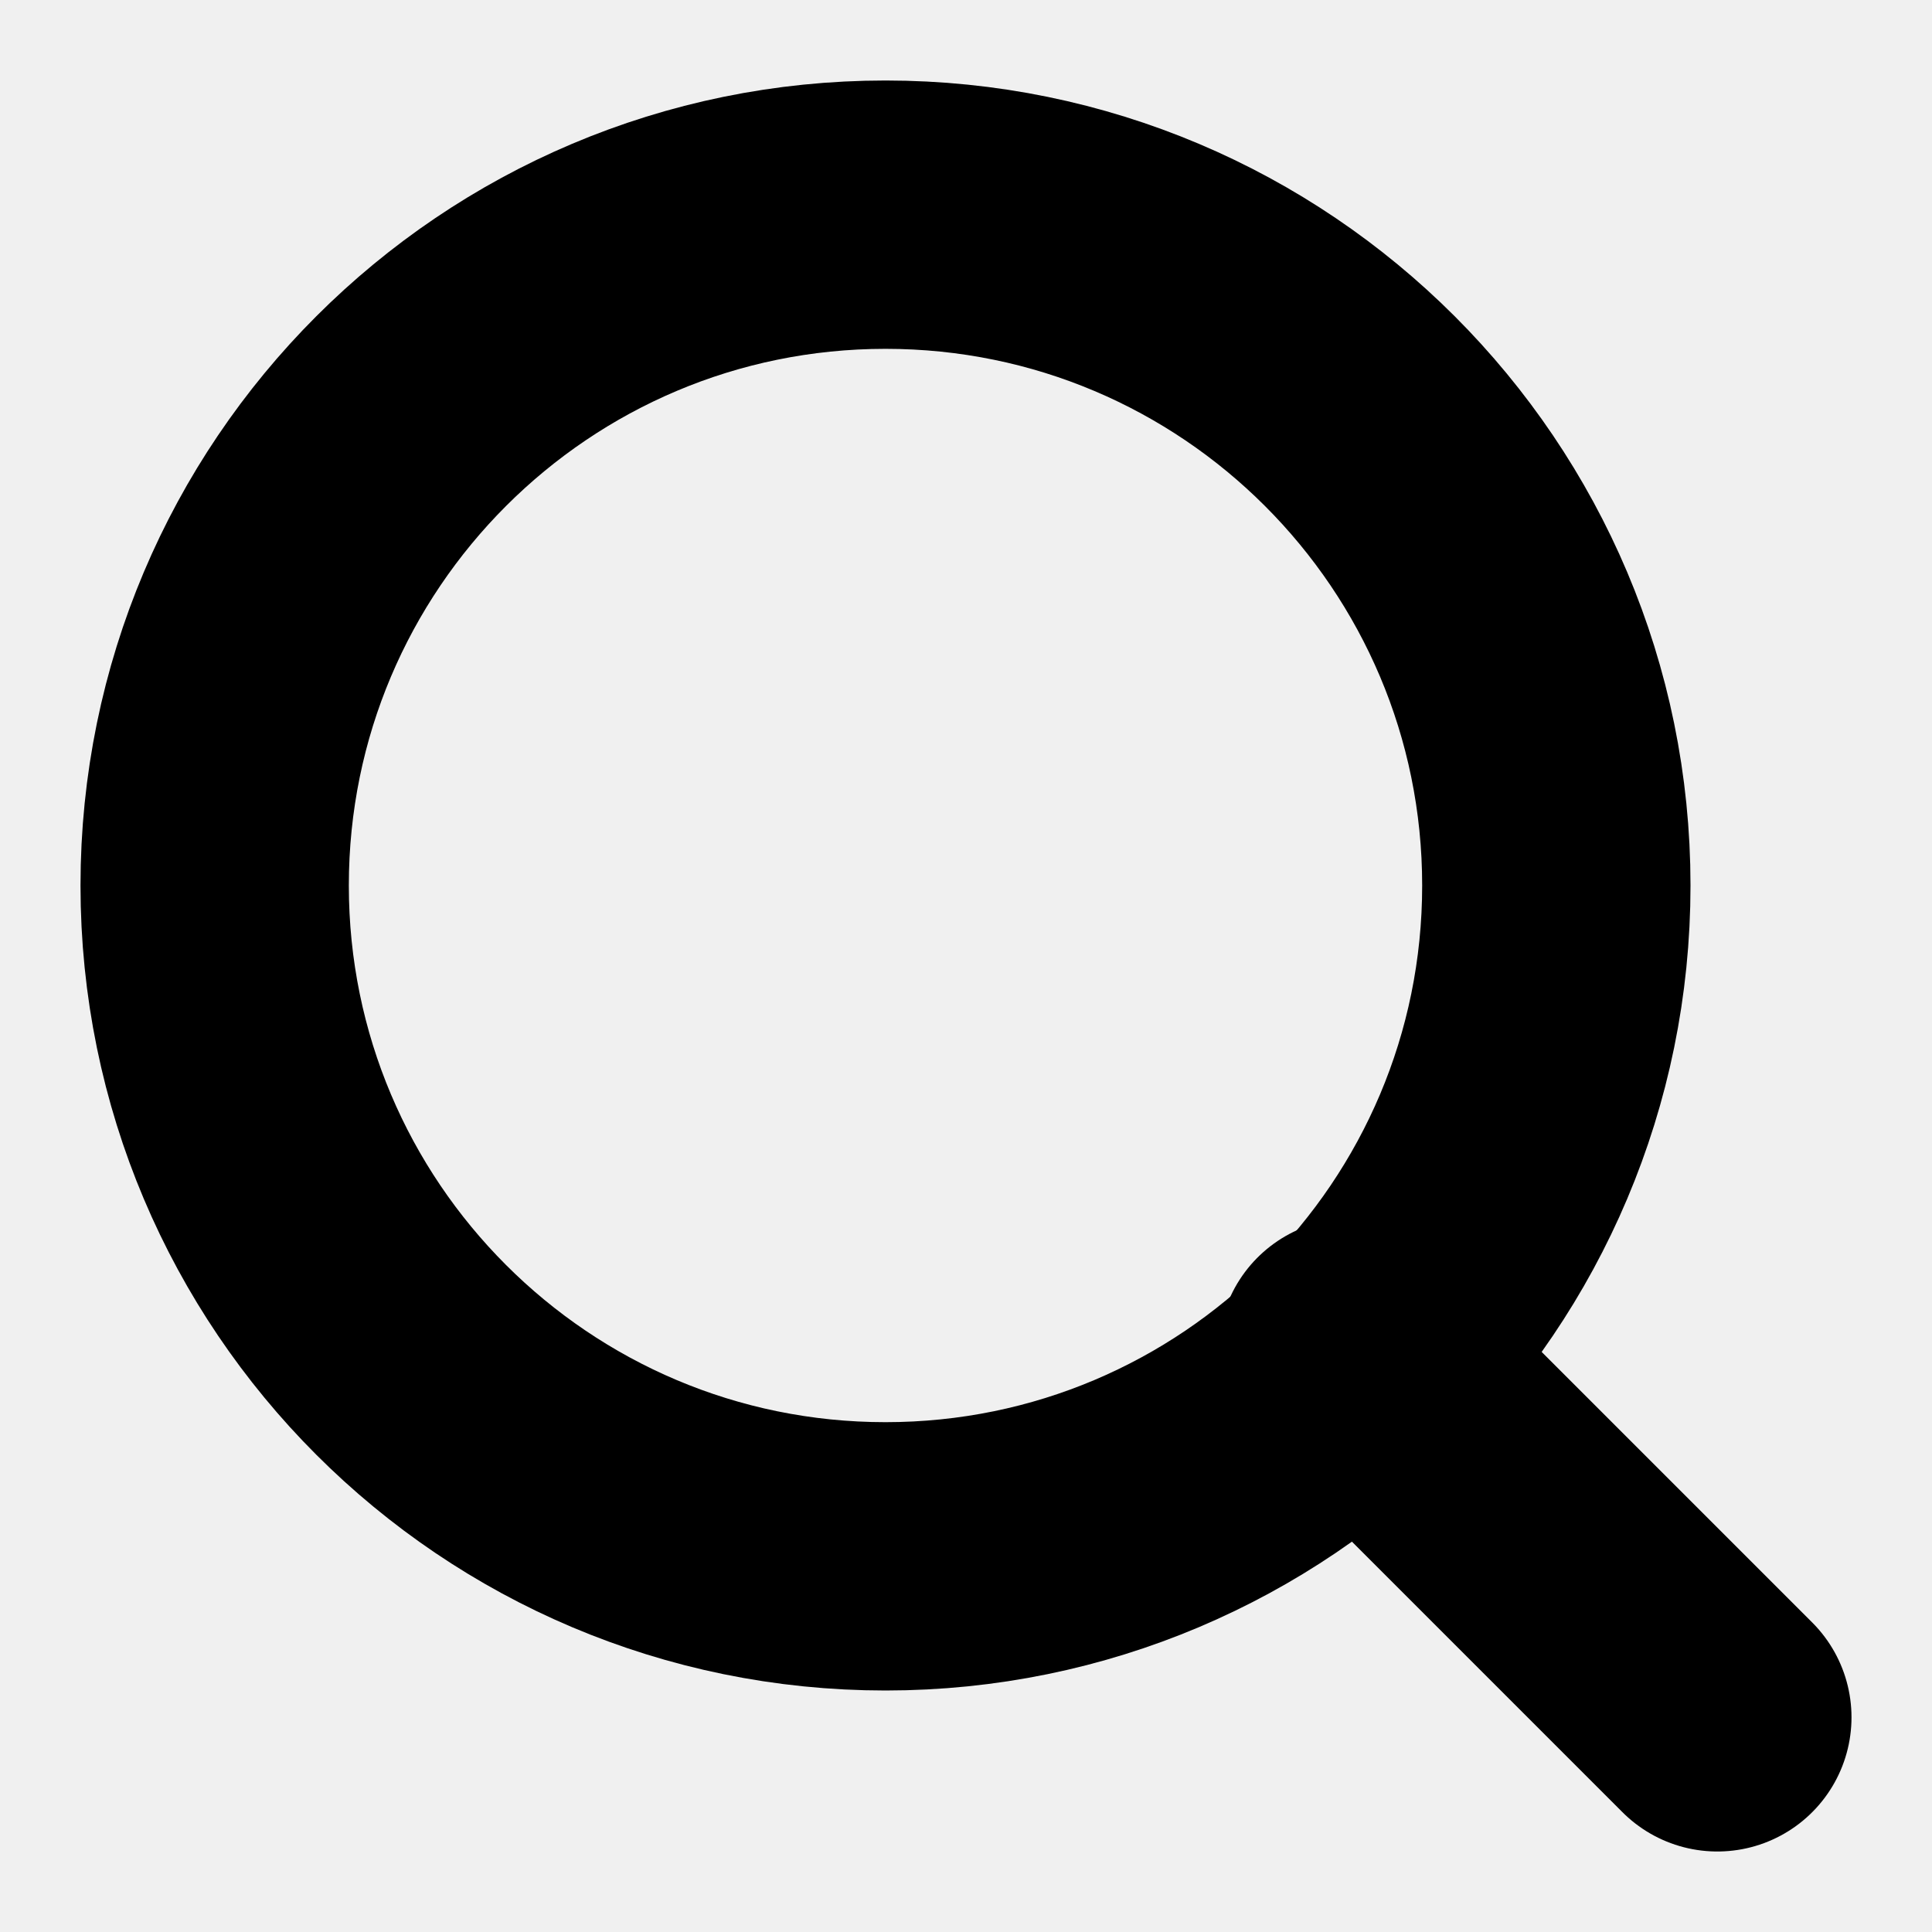
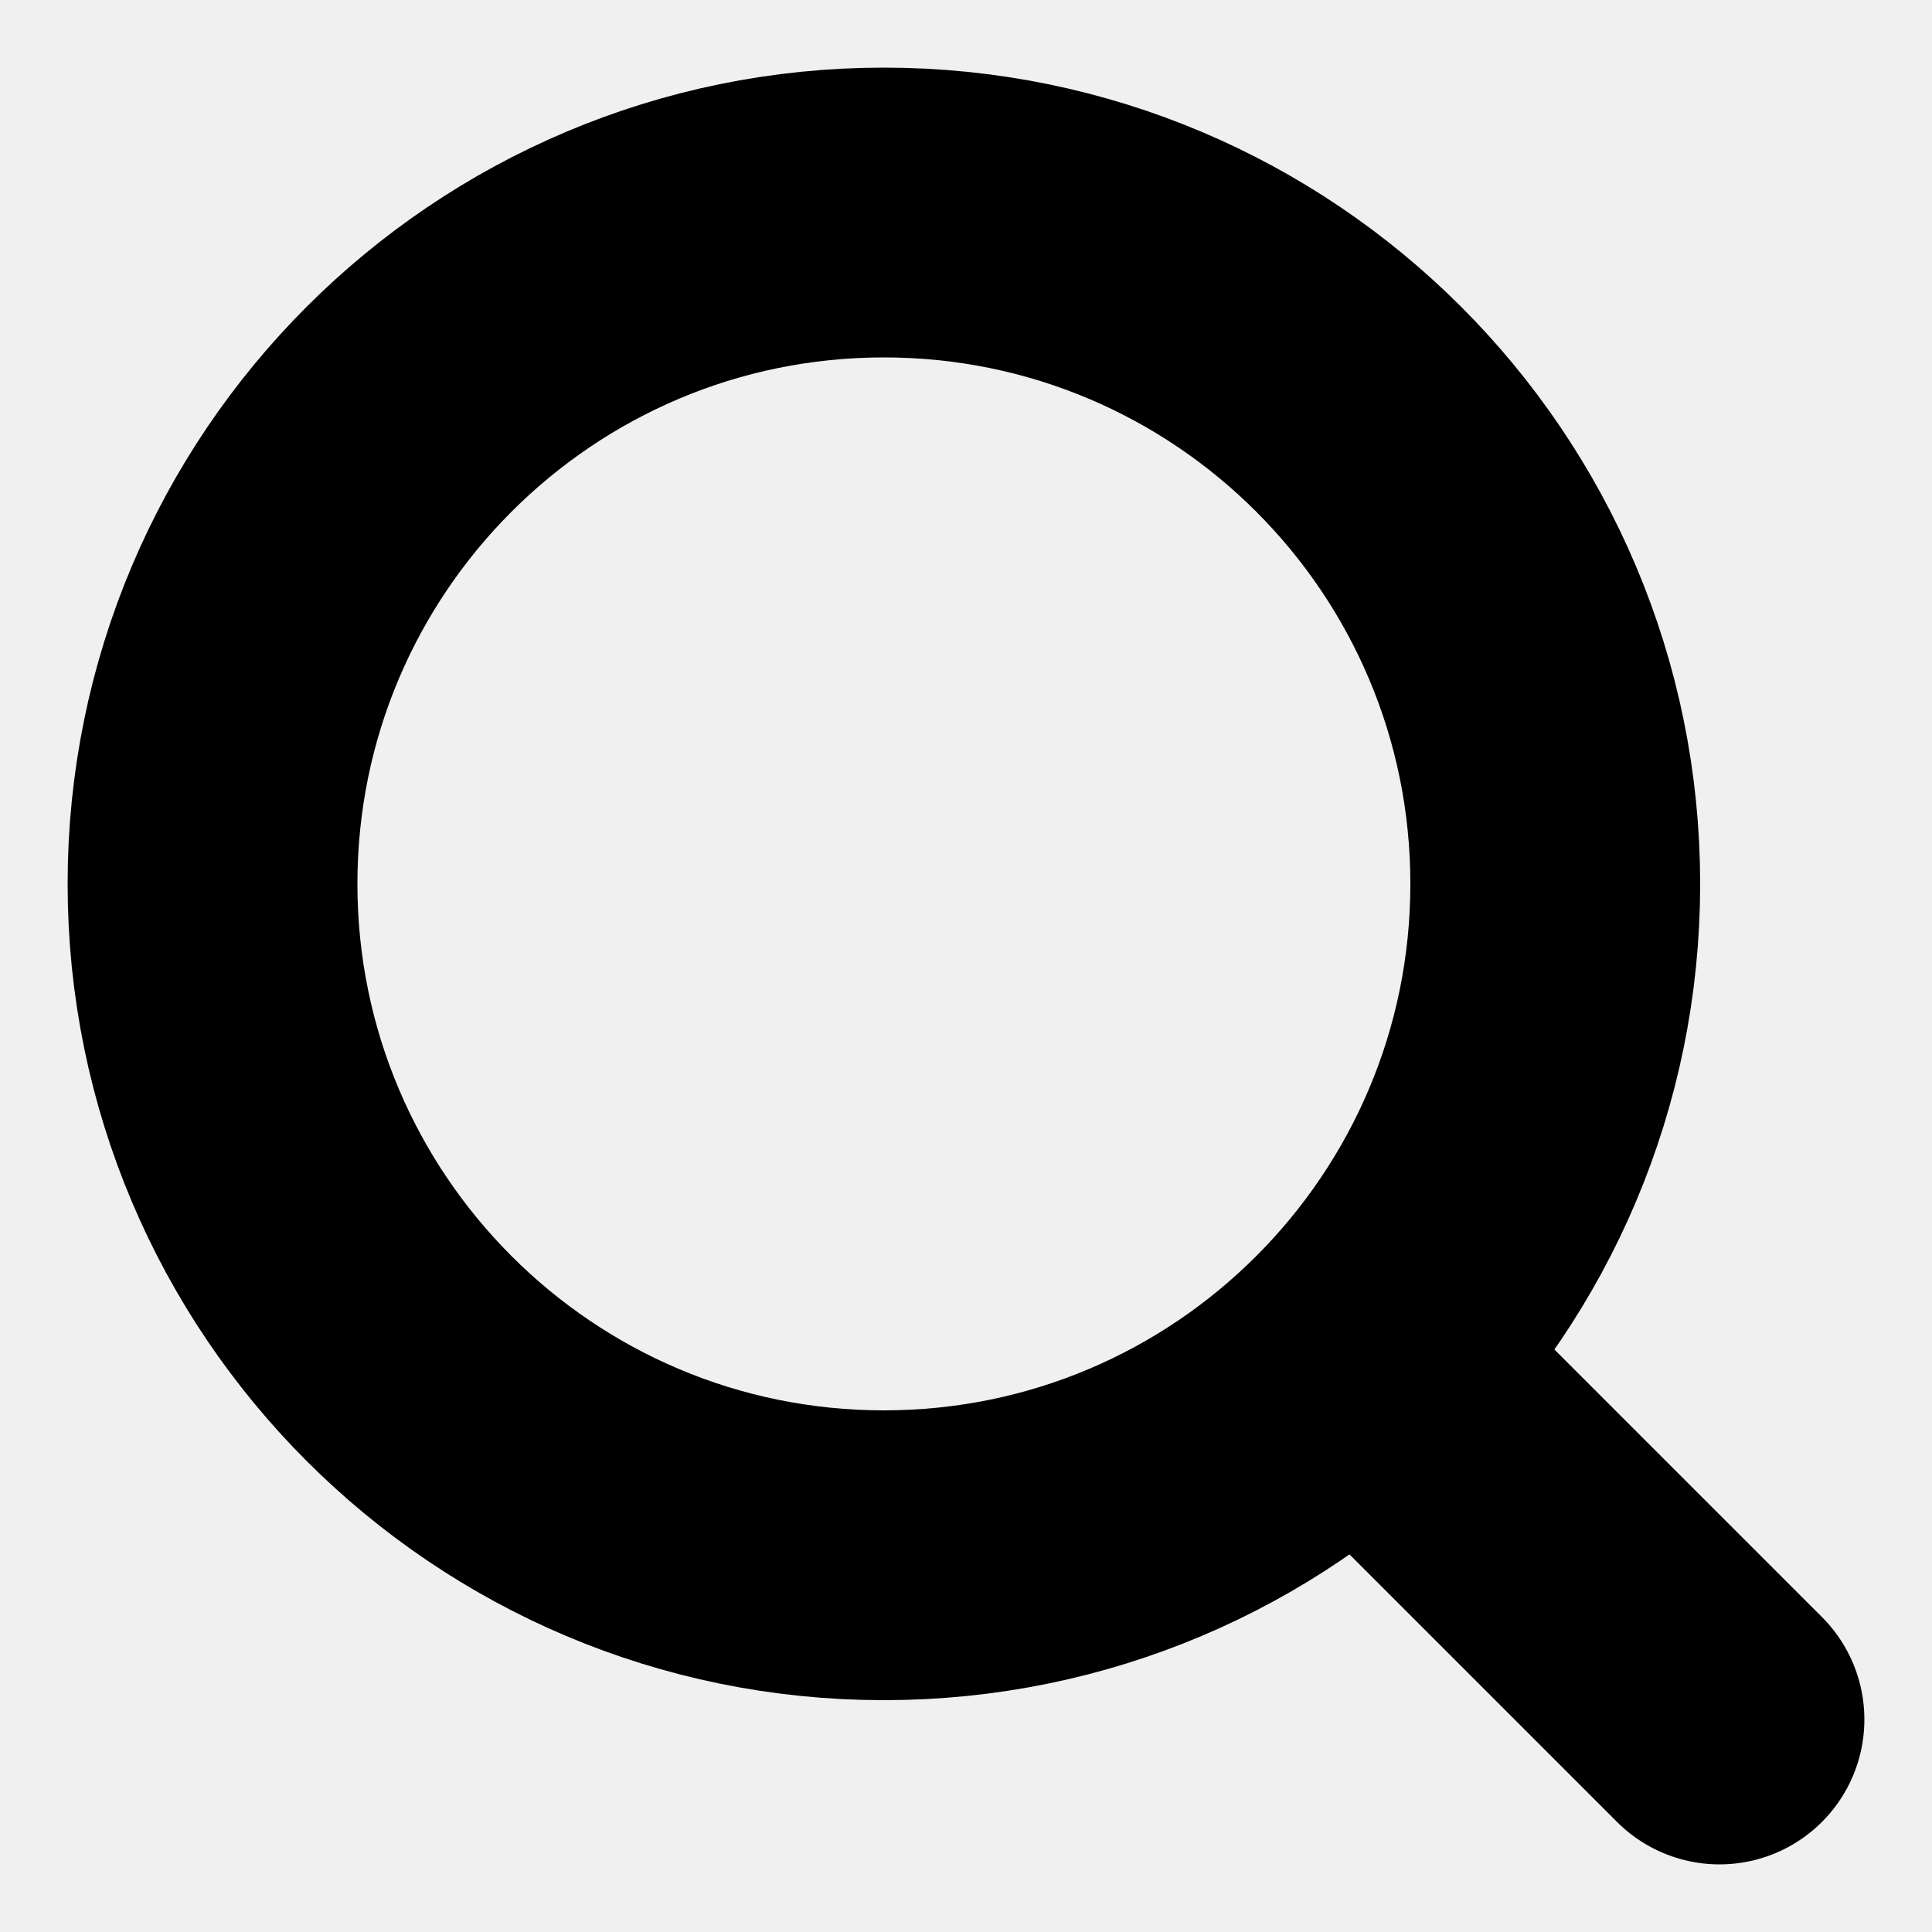
- <svg xmlns="http://www.w3.org/2000/svg" version="1.1" id="search" x="0" y="0" width="36" height="36" viewBox="0 0 36 36" xml:space="preserve" enable-background="new 0 0 36 36">
-   <circle cx="16.5" cy="16.5" r="12.5" fill="none" stroke="#000000" stroke-width="5" stroke-linecap="round" stroke-linejoin="round" />
-   <line x1="32" y1="32" x2="25.2" y2="25.2" fill="none" stroke="#000000" stroke-width="5" stroke-linecap="round" stroke-linejoin="round" />
+ <svg xmlns="http://www.w3.org/2000/svg" version="1.1" id="search" x="0px" y="0px" width="40px" height="40px" viewBox="0 0 40 40" style="enable-background:new 0 0 40 40;" xml:space="preserve">
+   <g>
+     <rect style="opacity:0;fill:#FFFFFF;" width="40" height="40" />
+     <circle style="fill:none;stroke:#000000;stroke-width:6;stroke-linecap:round;stroke-linejoin:round;" cx="18.3" cy="18.3" r="13.9" />
+     <line style="fill:none;stroke:#000000;stroke-width:6;stroke-linecap:round;stroke-linejoin:round;" x1="35.6" y1="35.6" x2="29.1" y2="29.1" />
+   </g>
</svg>
